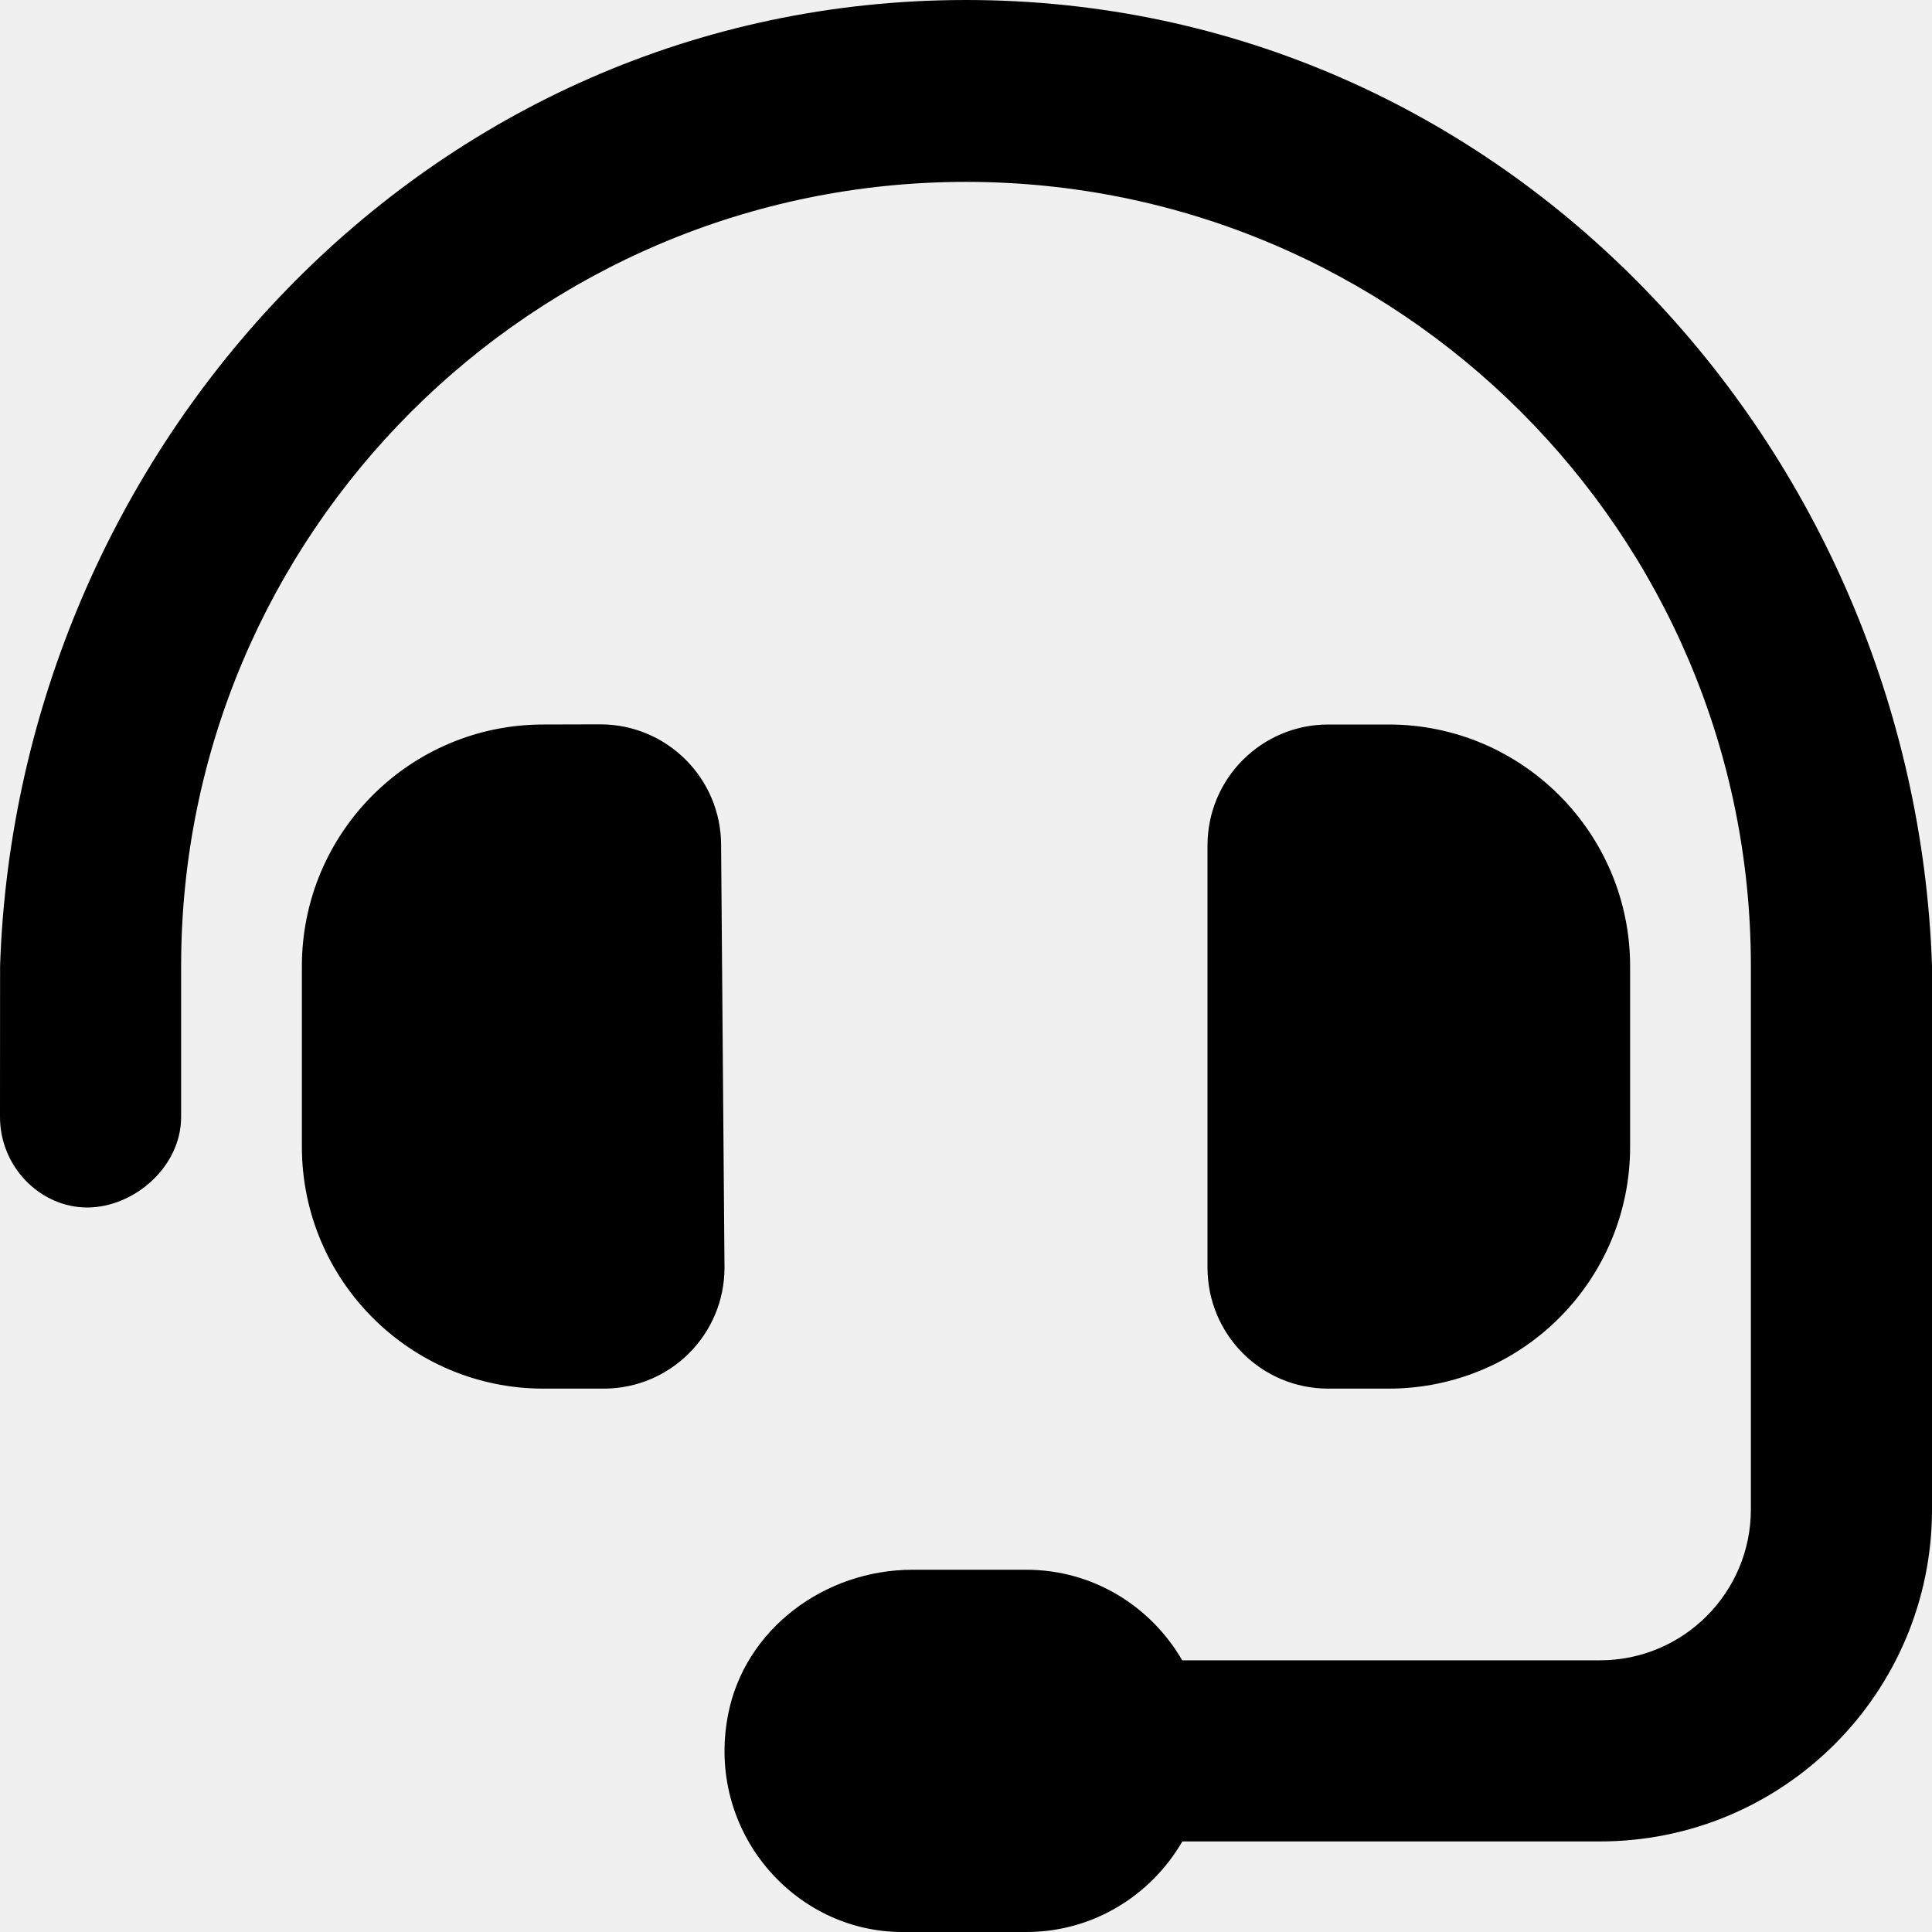
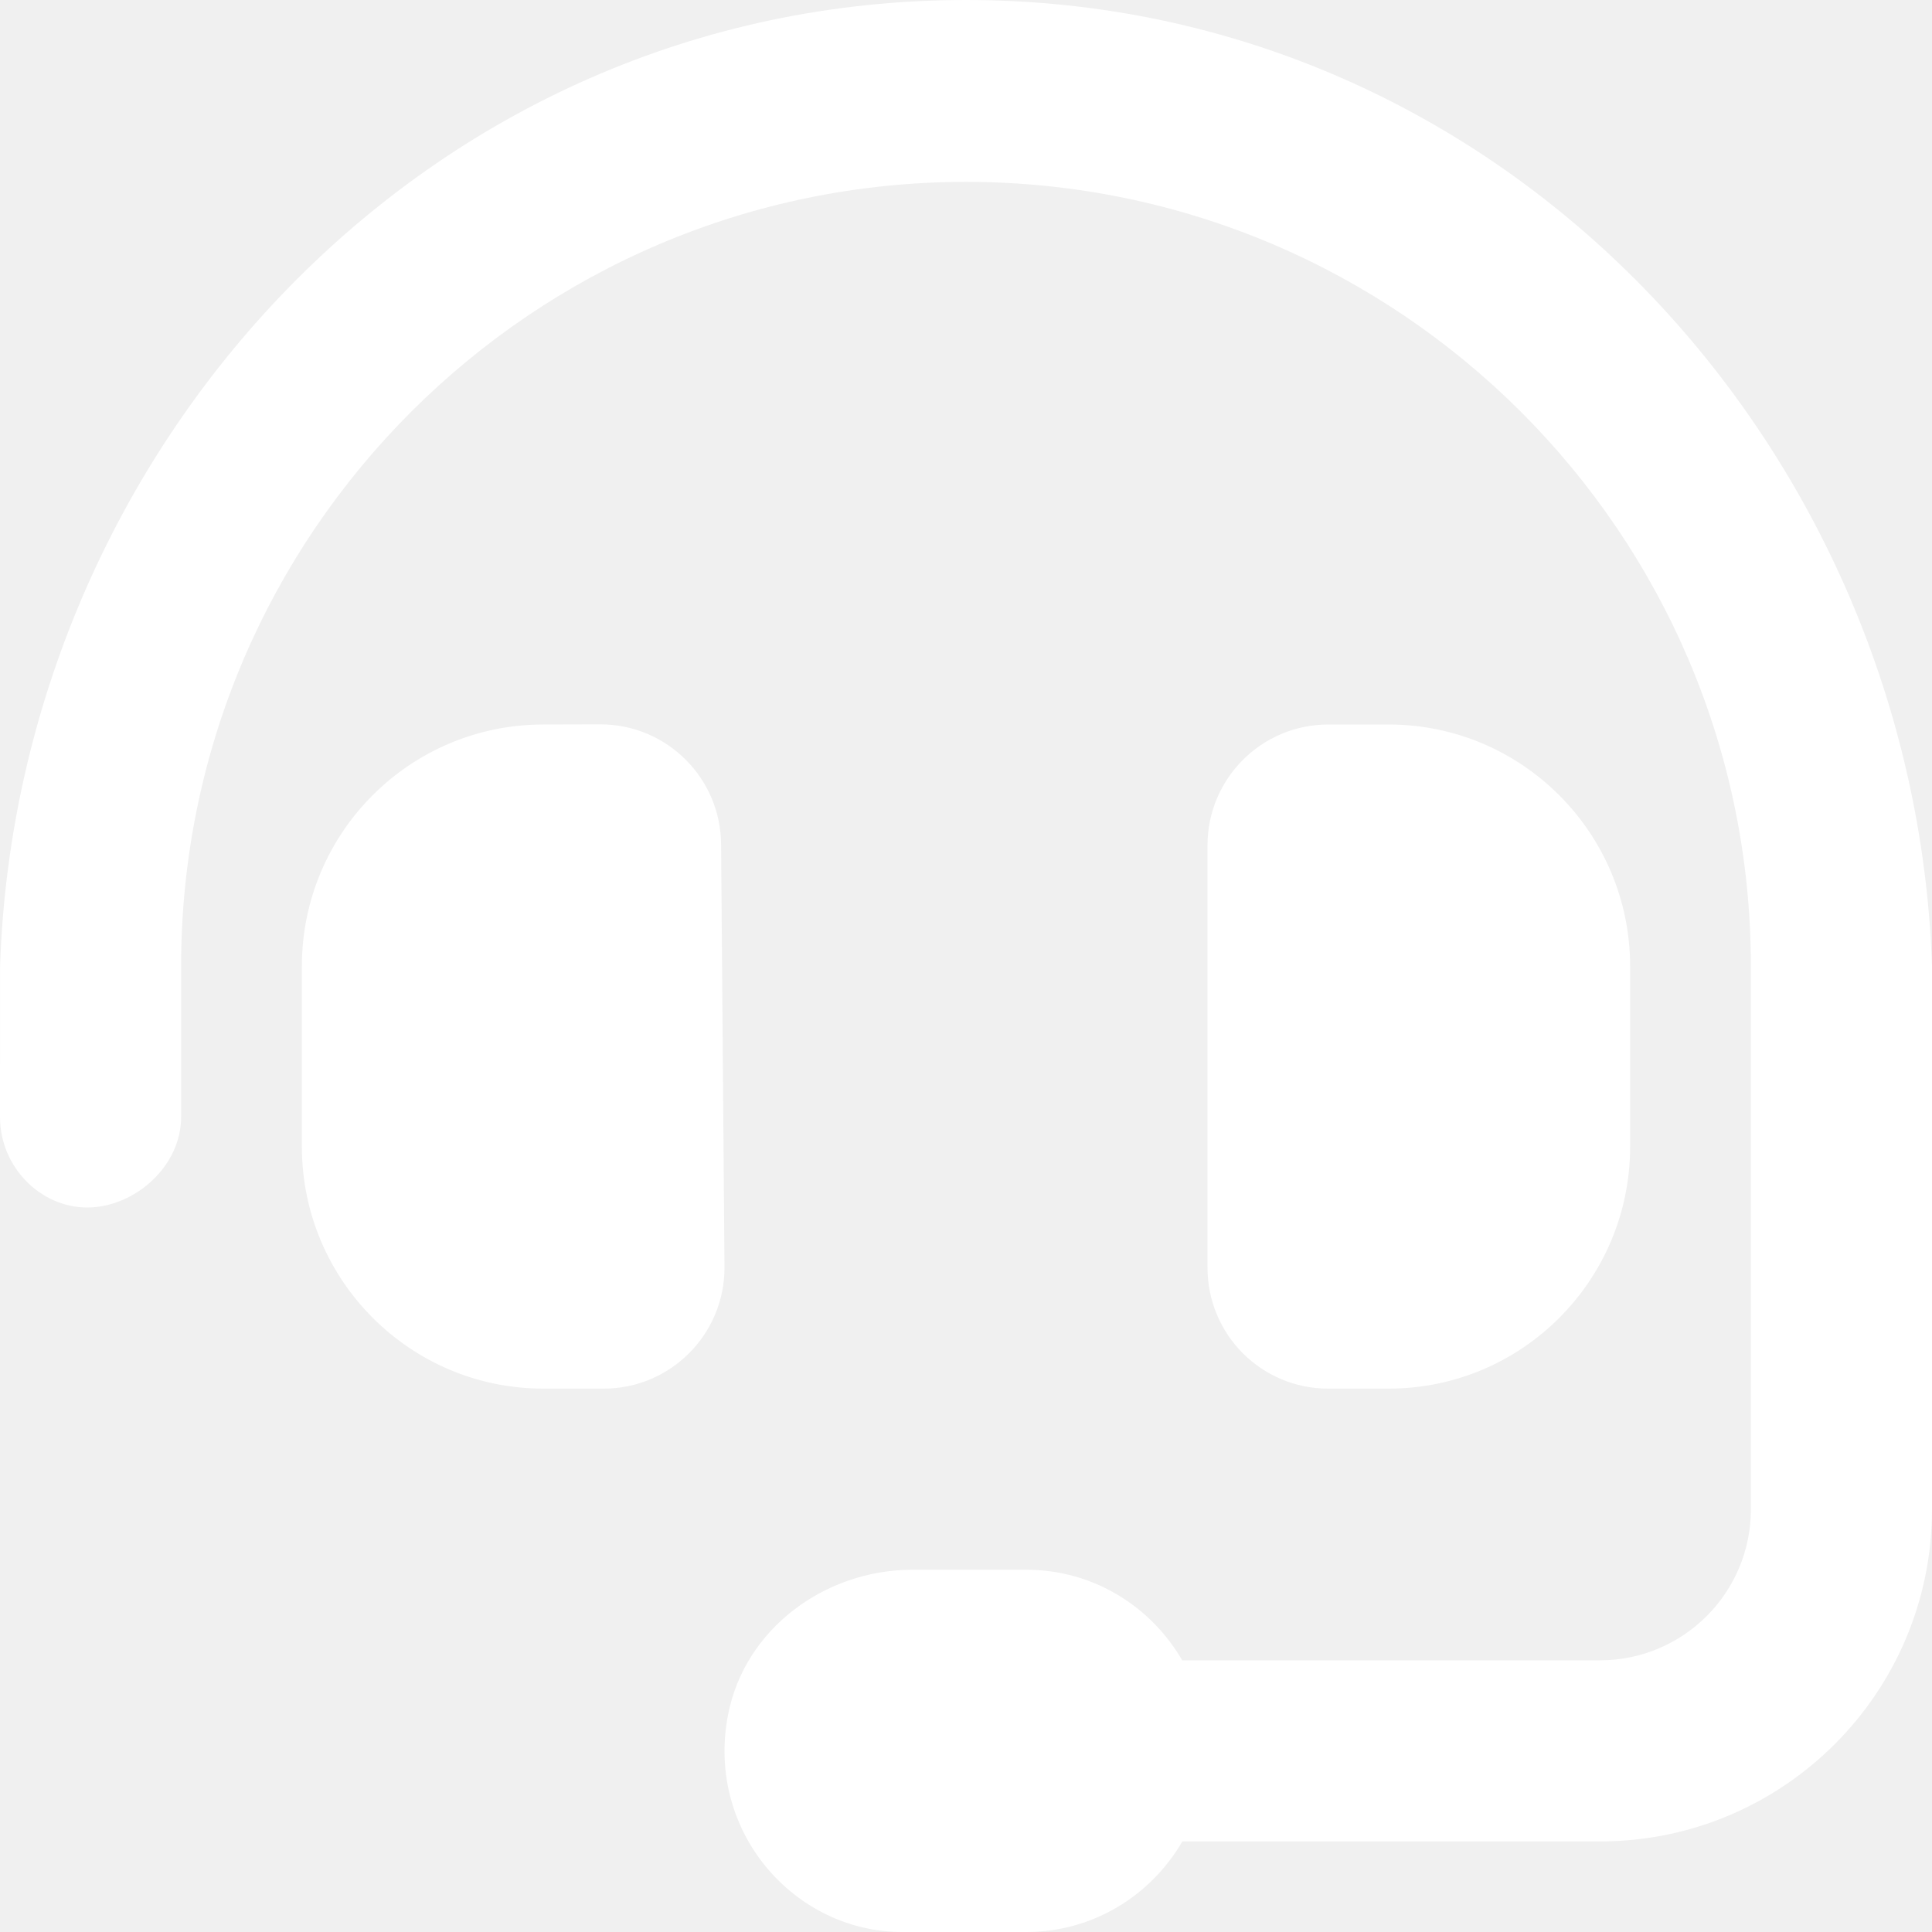
<svg xmlns="http://www.w3.org/2000/svg" viewBox="0 0 512 512">
-   <path d="M191.1 224c0-17.72-14.34-32.04-32-32.04L144 192c-35.34 0-64 28.66-64 64.08v47.79C80 339.3 108.7 368 144 368H160c17.66 0 32-14.36 32-32.06L191.1 224zM256 0C112.9 0 4.583 119.1 .021 256L0 296C0 309.3 10.75 320 23.1 320S48 309.3 48 296V256c0-114.7 93.34-207.8 208-207.8C370.7 48.2 464 141.3 464 256v144c0 22.09-17.91 40-40 40h-110.7C305 425.7 289.7 416 272 416H241.8c-23.21 0-44.5 15.69-48.87 38.49C187 485.2 210.4 512 239.1 512H272c17.72 0 33.03-9.711 41.34-24H424c48.6 0 88-39.4 88-88V256C507.4 119.1 399.1 0 256 0zM368 368c35.34 0 64-28.7 64-64.13V256.1C432 220.7 403.3 192 368 192l-16 0c-17.66 0-32 14.34-32 32.04L320 335.9C320 353.7 334.3 368 352 368H368z" />
+   <path fill="#fff" d="M191.1 224c0-17.72-14.34-32.04-32-32.04L144 192c-35.34 0-64 28.66-64 64.08v47.79C80 339.3 108.7 368 144 368H160c17.66 0 32-14.36 32-32.06L191.1 224zM256 0C112.9 0 4.583 119.1 .021 256L0 296C0 309.3 10.75 320 23.1 320S48 309.3 48 296V256c0-114.7 93.34-207.8 208-207.8C370.7 48.2 464 141.3 464 256v144c0 22.09-17.91 40-40 40h-110.7C305 425.7 289.7 416 272 416H241.8c-23.21 0-44.5 15.69-48.87 38.49C187 485.2 210.4 512 239.1 512H272c17.72 0 33.03-9.711 41.34-24H424c48.6 0 88-39.4 88-88V256C507.4 119.1 399.1 0 256 0zM368 368c35.34 0 64-28.7 64-64.13V256.1C432 220.7 403.3 192 368 192l-16 0c-17.66 0-32 14.34-32 32.04L320 335.9C320 353.7 334.3 368 352 368H368z" />
</svg>
